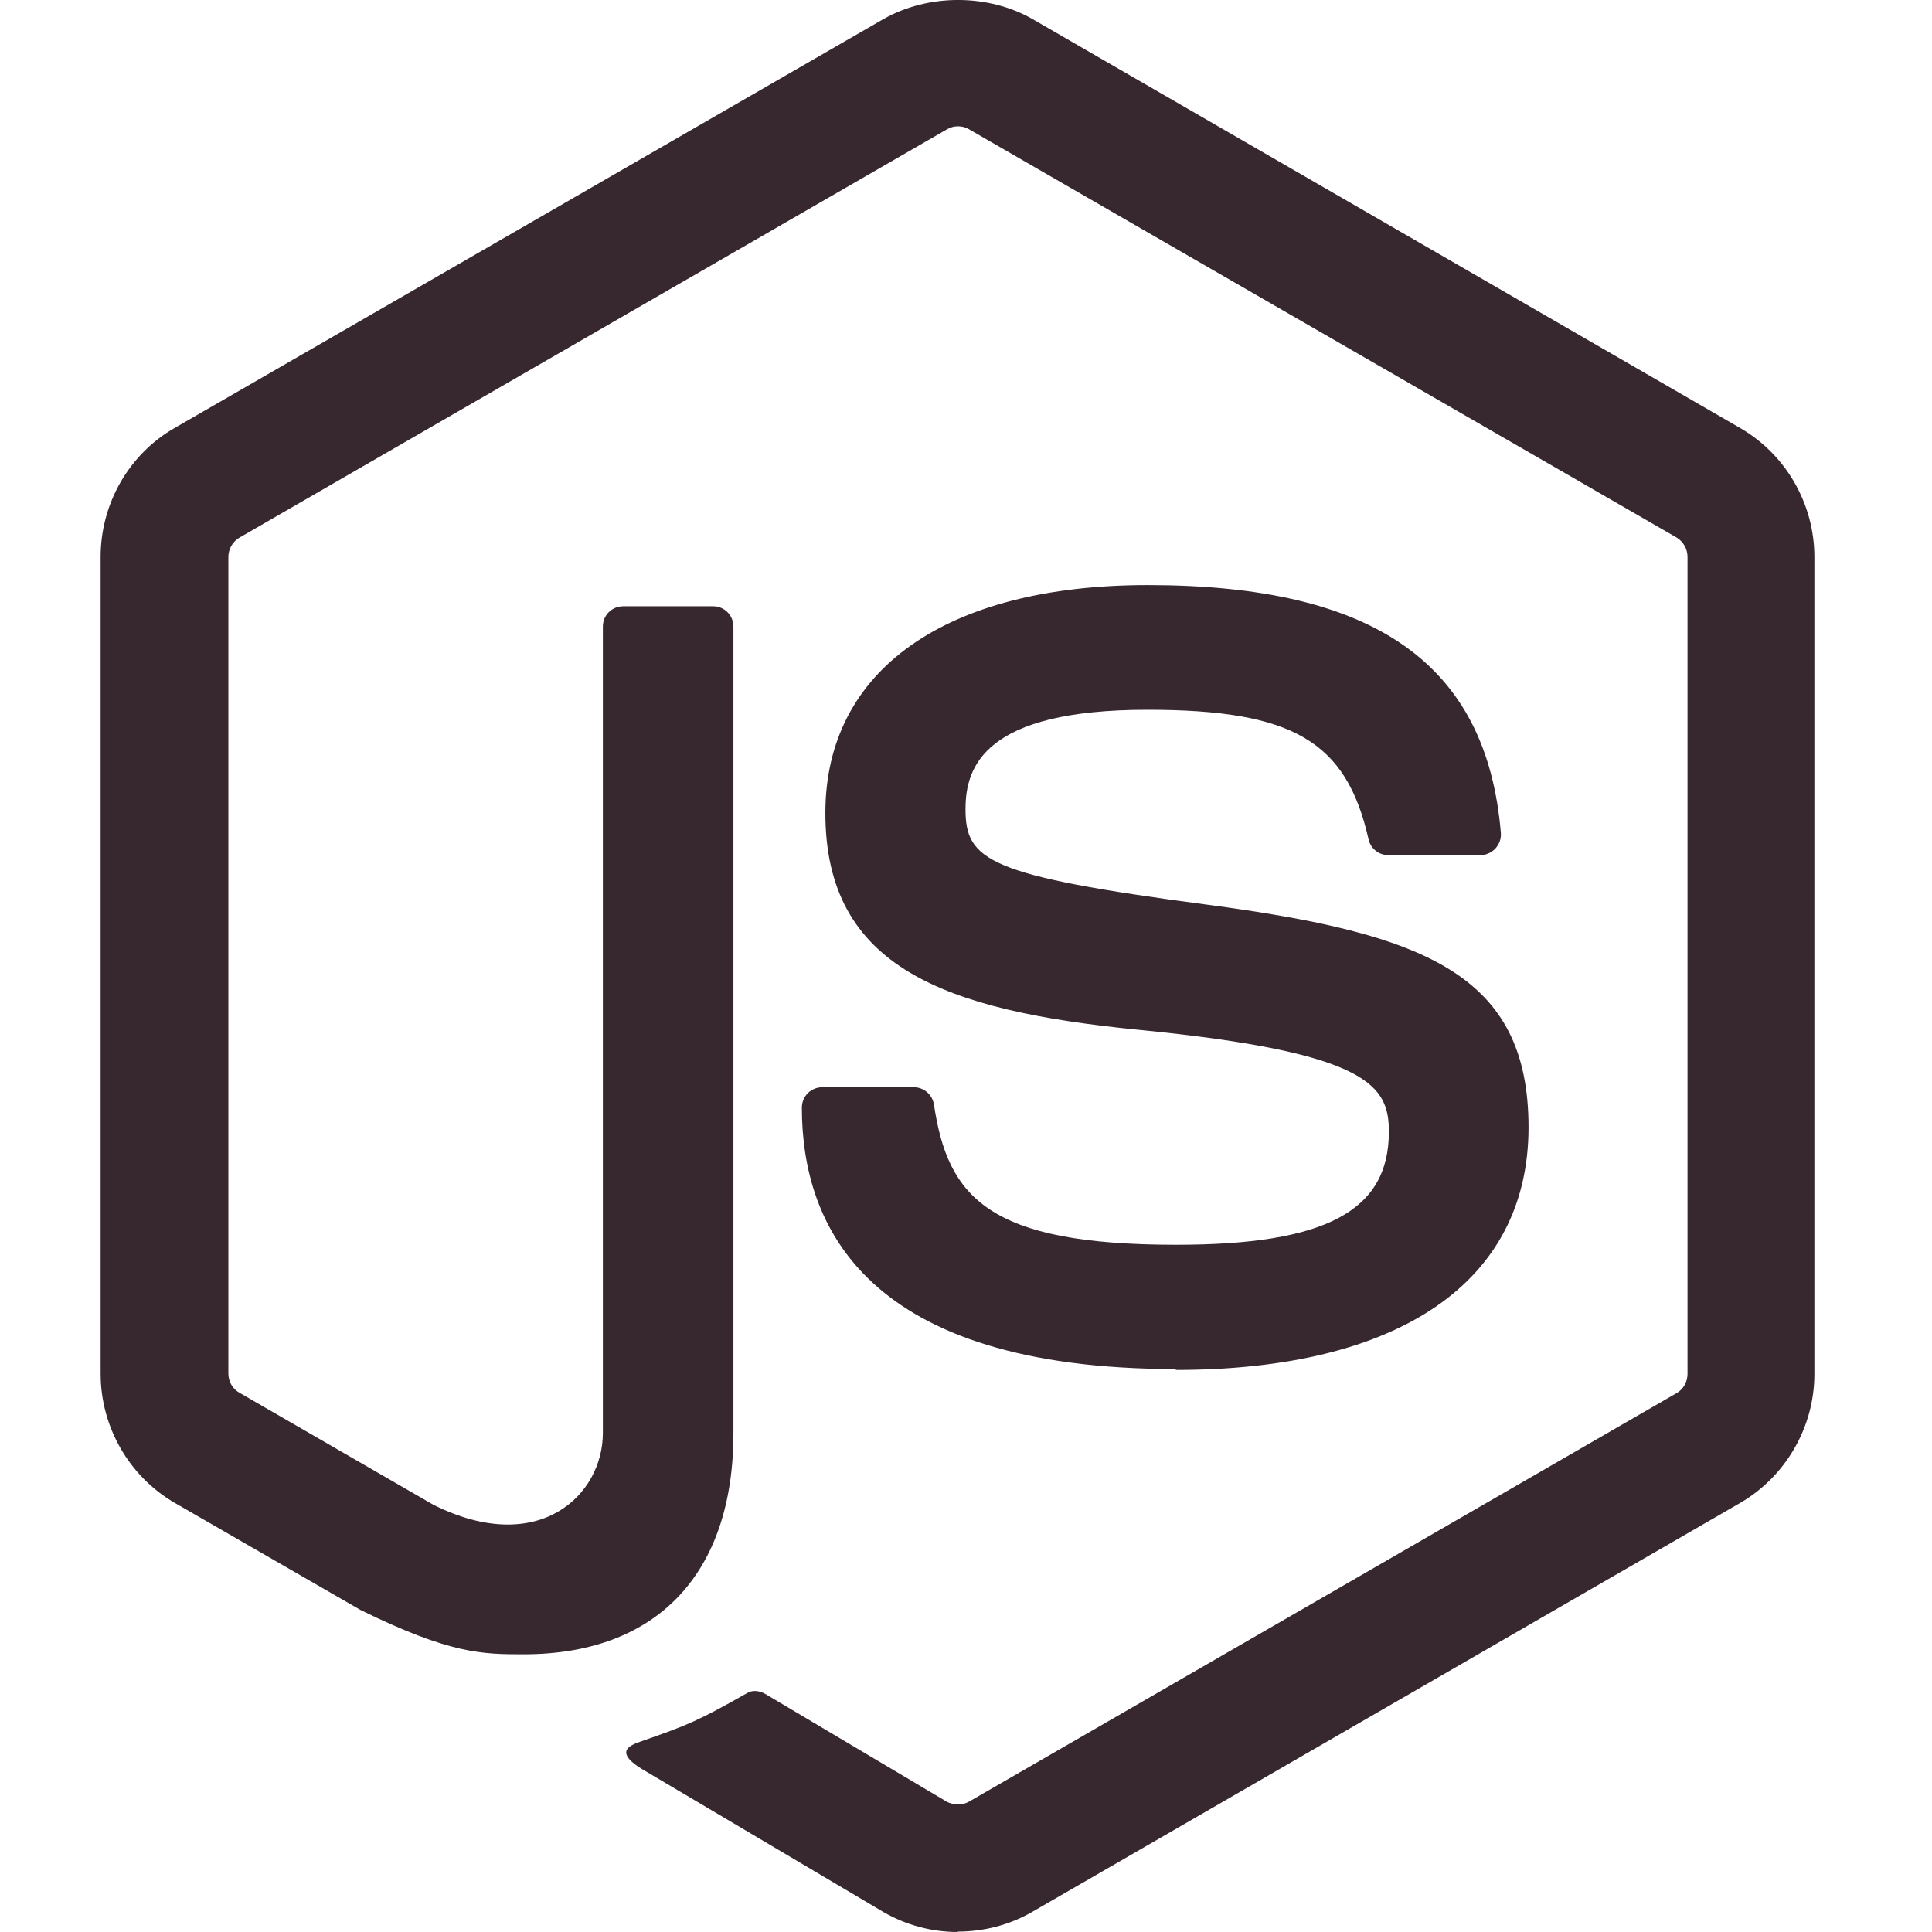
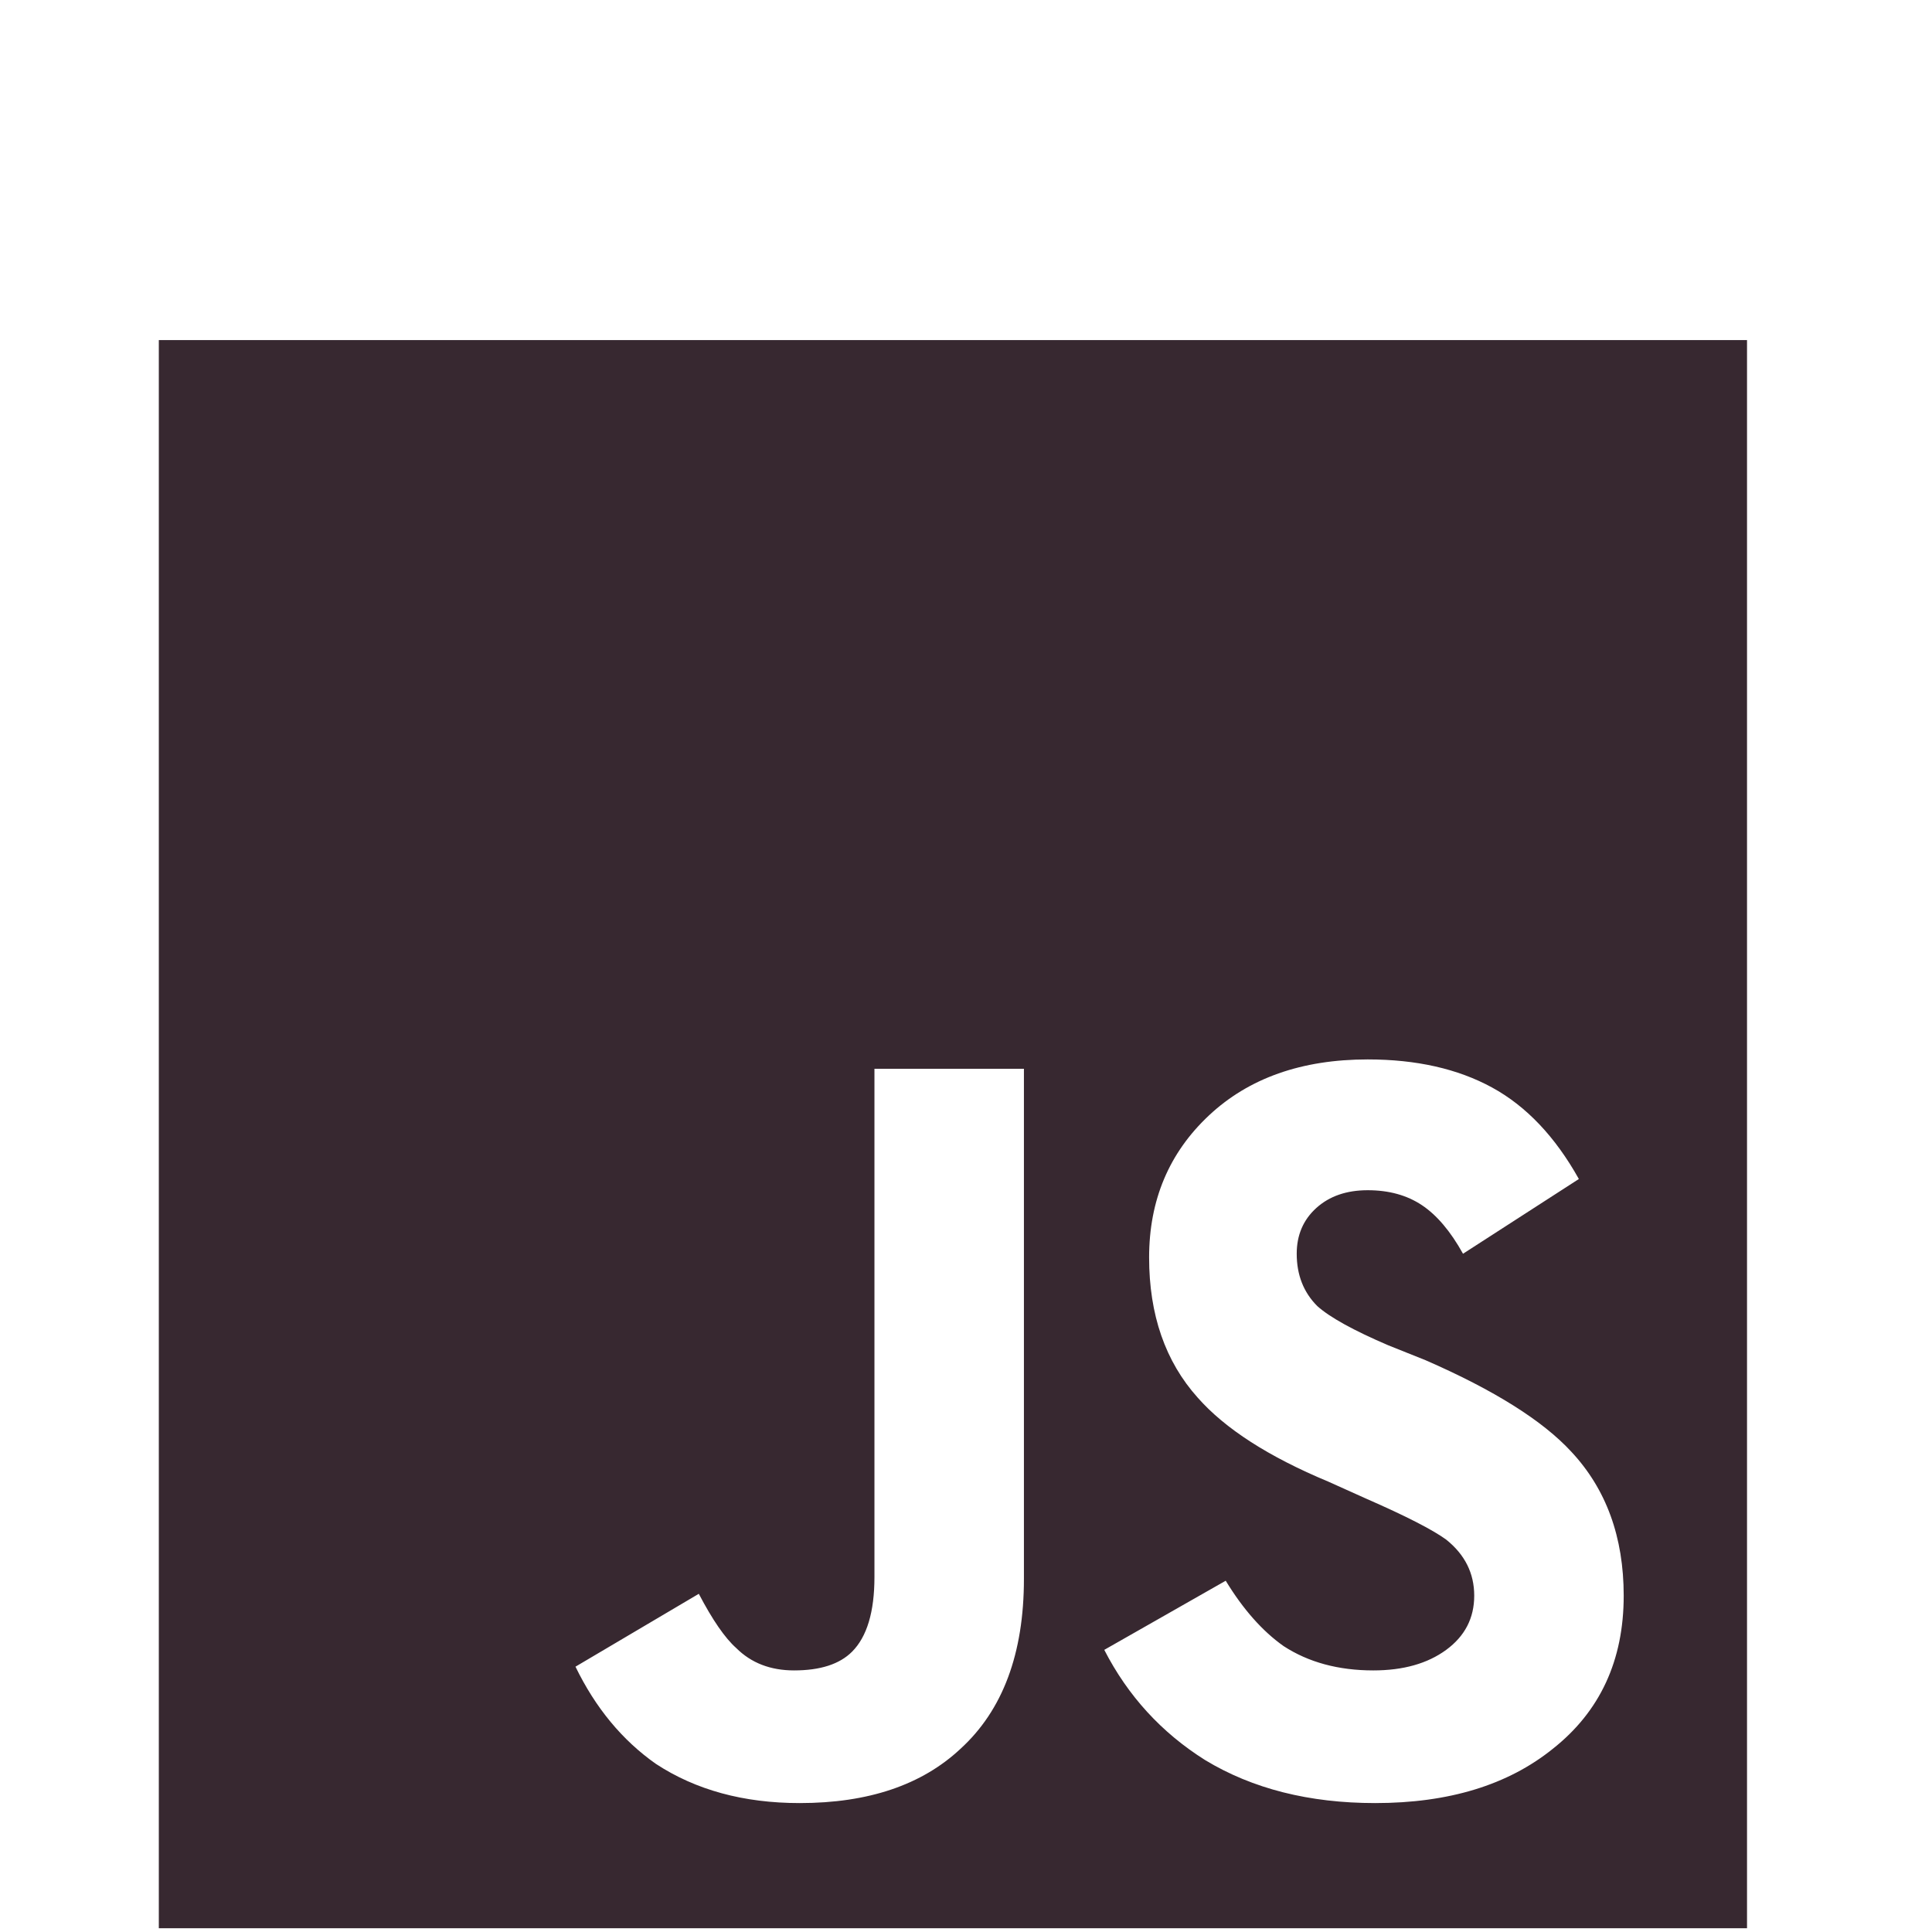
- <svg xmlns="http://www.w3.org/2000/svg" width="24px" height="24px" viewBox="0 0 24 24">
-   <path fill="#372830" d="M11.899,24 C11.577,24 11.258,23.916 10.976,23.753 L8.041,22.015 C7.602,21.77 7.816,21.683 7.961,21.633 C8.545,21.429 8.664,21.382 9.288,21.028 C9.354,20.991 9.44,21.004 9.507,21.043 L11.762,22.382 C11.844,22.426 11.959,22.426 12.035,22.382 L20.829,17.305 C20.911,17.259 20.963,17.165 20.963,17.068 L20.963,6.919 C20.963,6.818 20.911,6.728 20.827,6.677 L12.036,1.605 C11.955,1.557 11.847,1.557 11.766,1.605 L2.977,6.677 C2.891,6.726 2.837,6.82 2.837,6.917 L2.837,17.065 C2.837,17.162 2.89,17.255 2.974,17.301 L5.382,18.692 C6.69,19.346 7.489,18.576 7.489,17.801 L7.489,7.785 C7.489,7.641 7.601,7.531 7.744,7.531 L8.858,7.531 C8.997,7.531 9.111,7.641 9.111,7.785 L9.111,17.805 C9.111,19.549 8.16,20.55 6.507,20.55 C5.998,20.55 5.598,20.55 4.479,20 L2.172,18.67 C1.602,18.34 1.25,17.724 1.25,17.065 L1.25,6.917 C1.25,6.257 1.602,5.64 2.172,5.315 L10.976,0.236 C11.533,-0.079 12.272,-0.079 12.825,0.236 L21.617,5.317 C22.185,5.645 22.539,6.259 22.539,6.919 L22.539,17.068 C22.539,17.726 22.185,18.34 21.617,18.67 L12.825,23.749 C12.543,23.912 12.224,23.995 11.898,23.995 L11.899,24 Z M14.615,17.007 C10.767,17.007 9.961,15.241 9.961,13.759 C9.961,13.618 10.074,13.506 10.215,13.506 L11.351,13.506 C11.477,13.506 11.582,13.597 11.602,13.721 C11.774,14.879 12.285,15.463 14.611,15.463 C16.465,15.463 17.253,15.044 17.253,14.061 C17.253,13.495 17.028,13.075 14.149,12.793 C11.741,12.555 10.253,12.025 10.253,10.099 C10.253,8.324 11.75,7.268 14.257,7.268 C17.072,7.268 18.468,8.245 18.644,10.345 C18.651,10.418 18.624,10.488 18.576,10.541 C18.528,10.592 18.459,10.623 18.389,10.623 L17.246,10.623 C17.128,10.623 17.024,10.539 17,10.424 C16.725,9.207 16.06,8.817 14.253,8.817 C12.23,8.817 11.994,9.522 11.994,10.05 C11.994,10.691 12.271,10.878 15.001,11.239 C17.704,11.598 18.988,12.104 18.988,14.004 C18.988,15.919 17.389,17.018 14.603,17.018 L14.615,17.007 Z" />
+ <svg xmlns="http://www.w3.org/2000/svg" width="800px" height="800px" viewBox="-10 -5 1034 1034" version="1.1">
+   <path fill="#372830" d="M75 177v850h850v-850h-850zM722 562q39 0 66.5 15t46.5 49l-62 40q-10 -18 -22 -26t-29 -8t-27.5 9.5t-10.5 24.5q0 17 11 28q10 9 38 21l20 8q55 24 78 49q28 30 28 77q0 52 -38 82q-36 29 -95 29q-53 0 -91 -23q-35 -22 -54 -59l65 -37q14 23 31 35q20 13 48 13 q24 0 39 -11t15 -29t-15 -30q-11 -8 -43 -22l-20 -9q-48 -20 -70 -45q-26 -29 -26 -75t32 -76t85 -30zM458 567h80v273q0 60 -34 91q-31 29 -86 29q-45 0 -77 -21q-27 -19 -43 -52l66 -39q11 21 20 29q12 12 31 12q21 0 31 -10q12 -12 12 -40v-272z" />
</svg>
